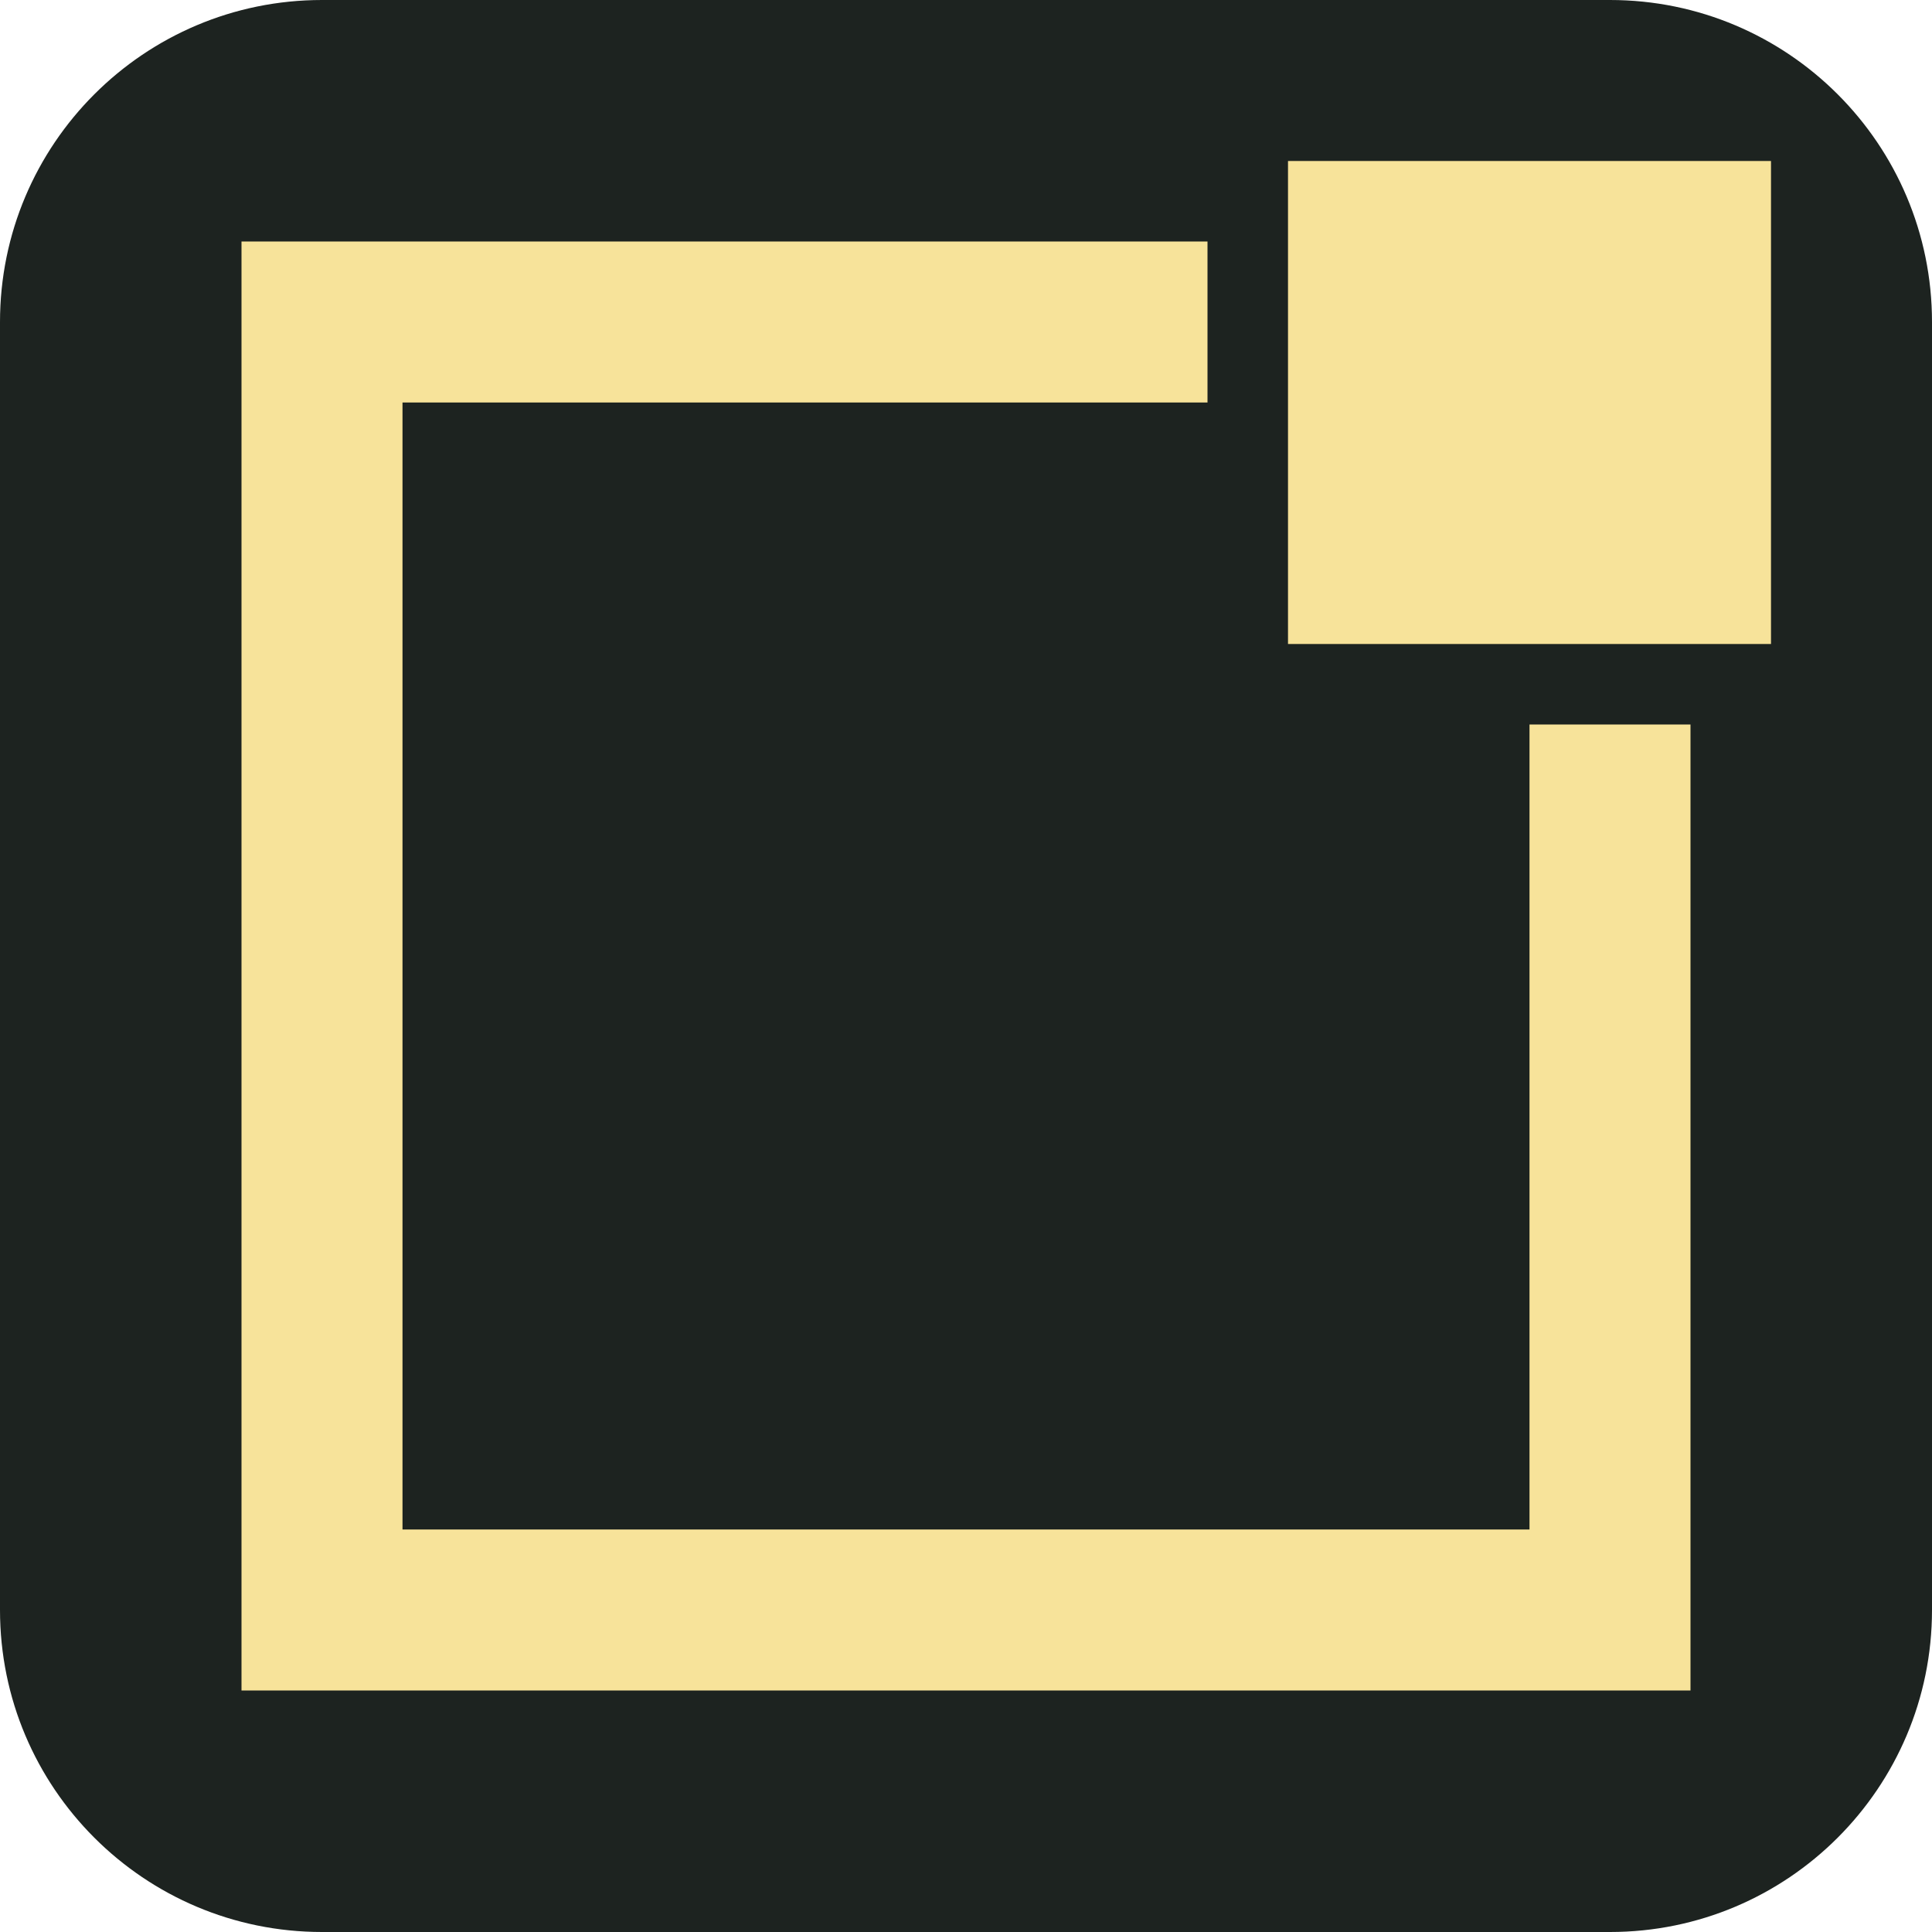
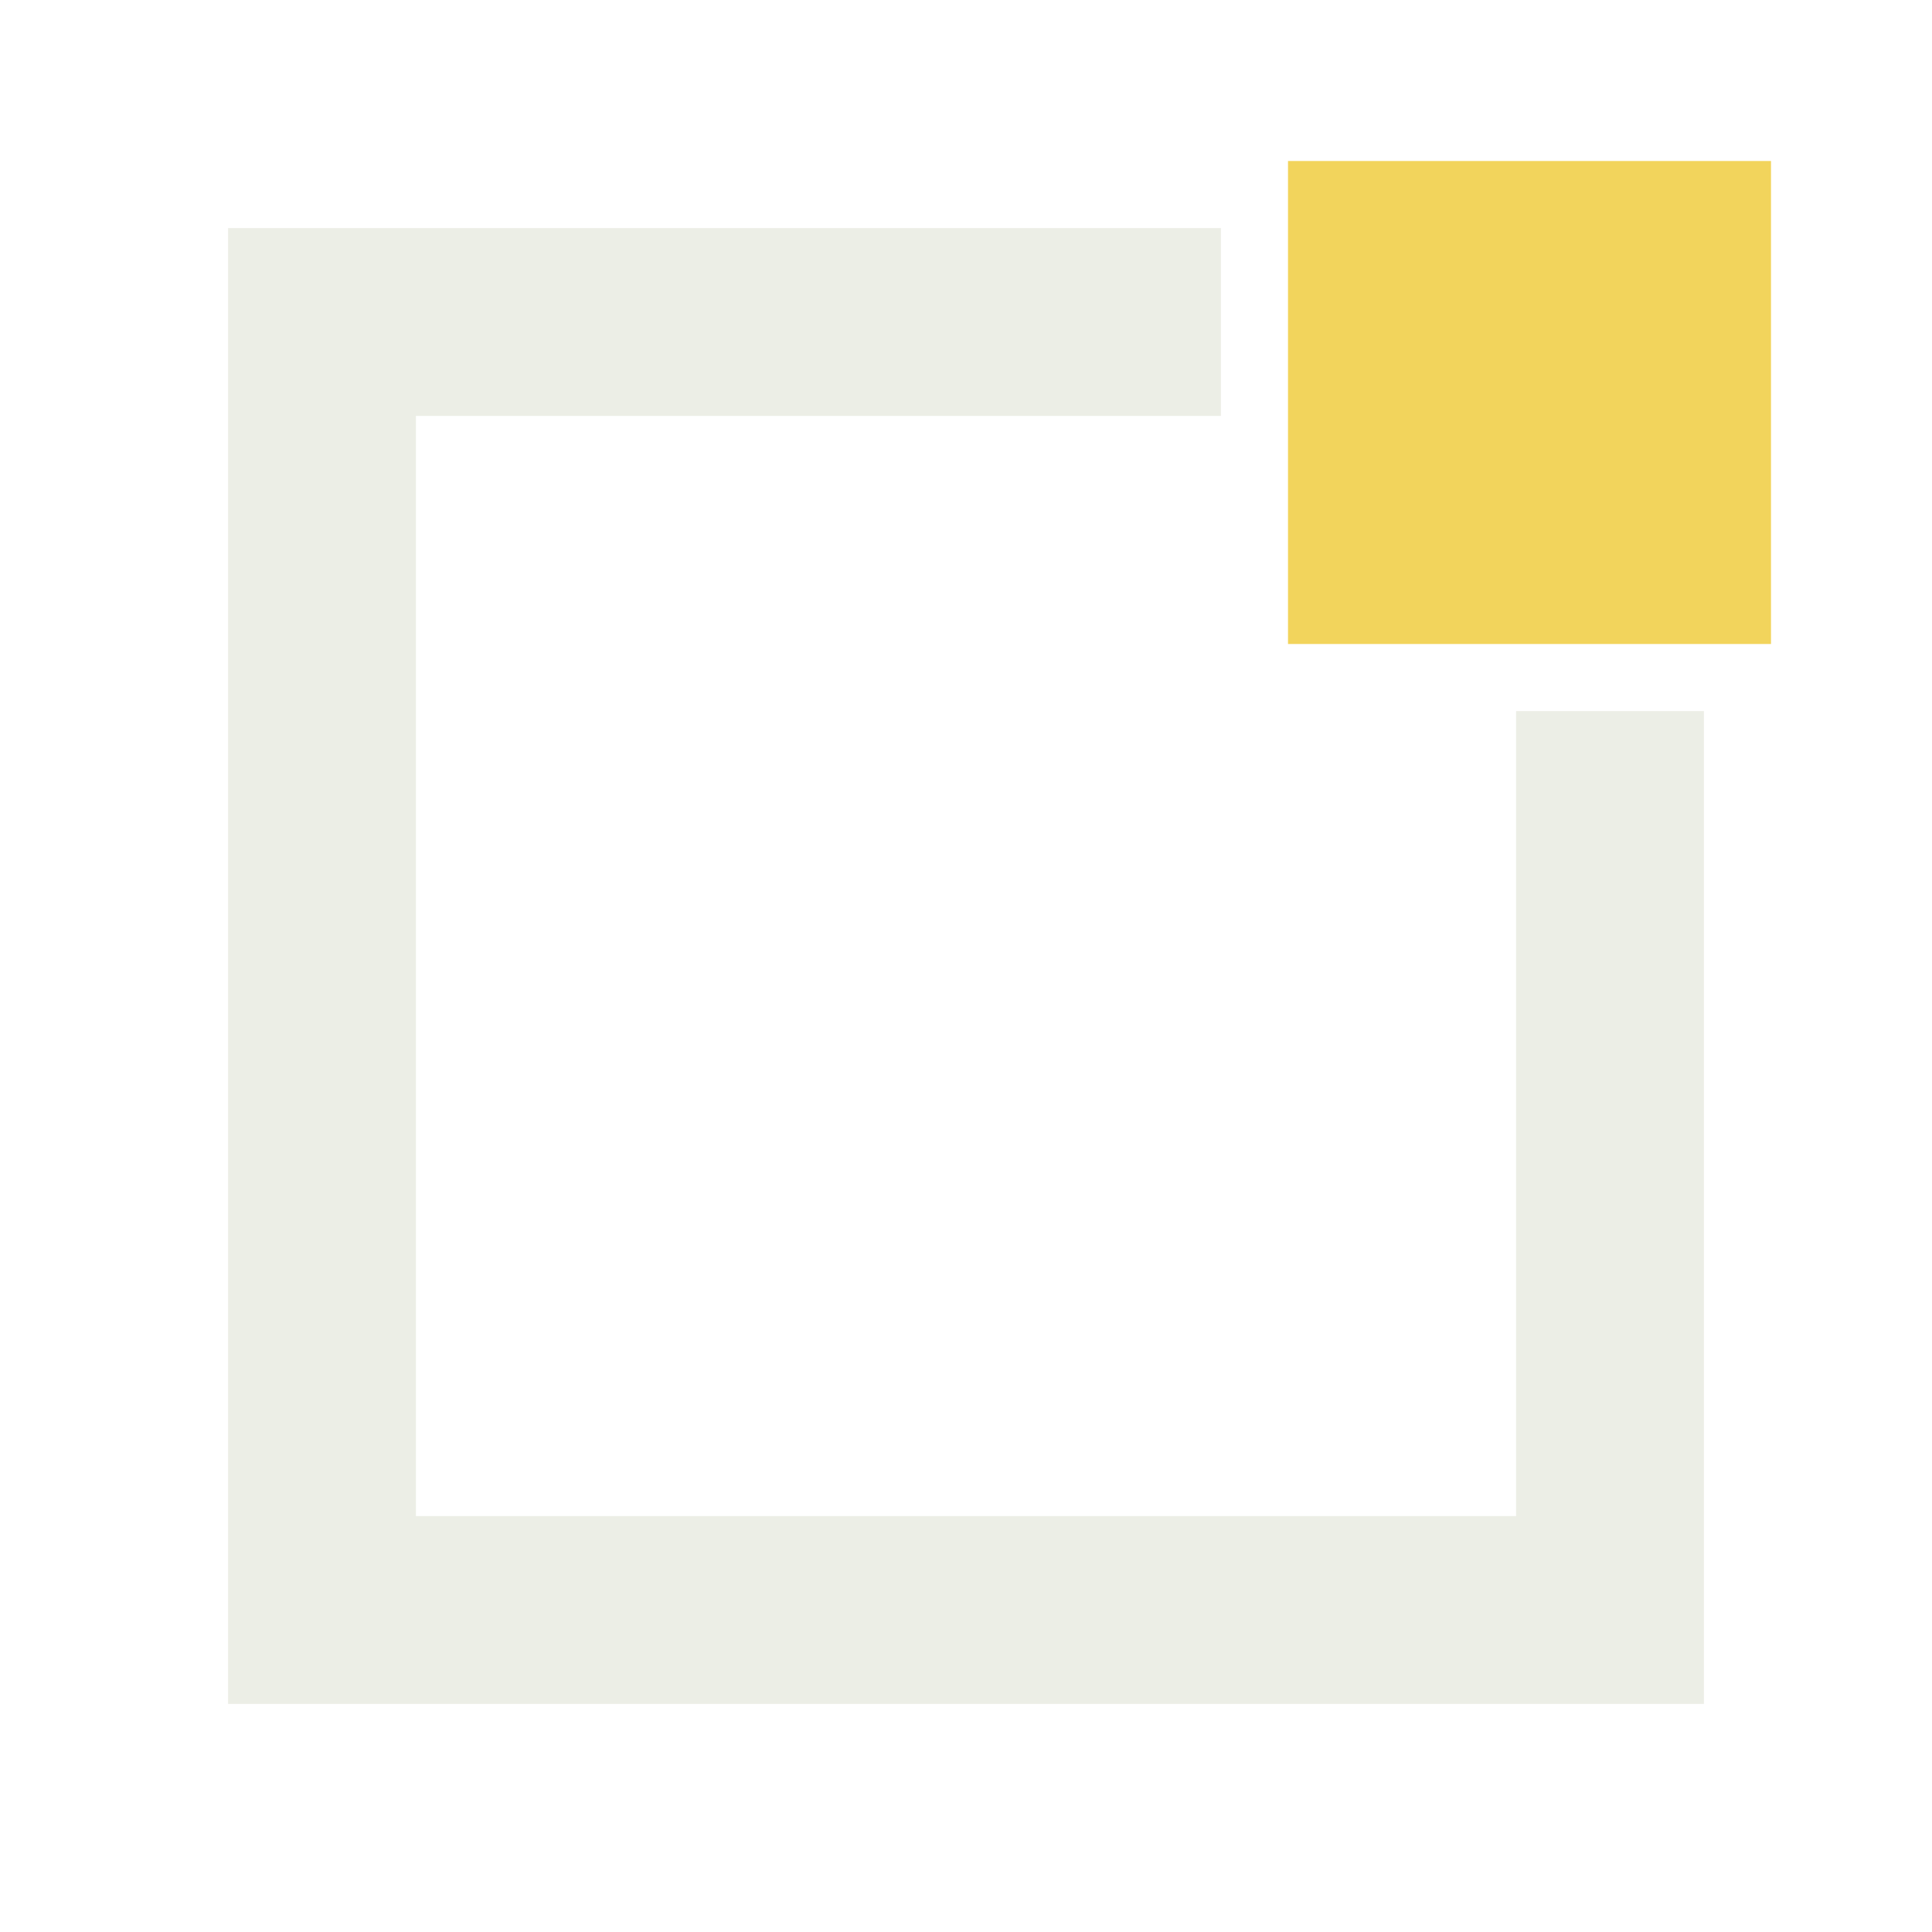
- <svg xmlns="http://www.w3.org/2000/svg" viewBox="0 0 72 72">
-   <rect width="72" height="72" fill="#1d2320" rx="12" />
-   <path d="M42 12H12V60H60V30" fill="none" stroke="#f7e39a" stroke-width="6" stroke-linecap="square" />
-   <rect x="48" y="6" width="18" height="18" fill="#f7e39a" />
+ <svg xmlns="http://www.w3.org/2000/svg" viewBox="0 0 72 72" width="72" height="72">
+   <path d="M42 12H12V60H60V30" fill="none" stroke="#eceee6" stroke-width="7" stroke-linecap="square" />
+   <rect x="48" y="6" width="18" height="18" fill="#f2d45c" />
</svg>
